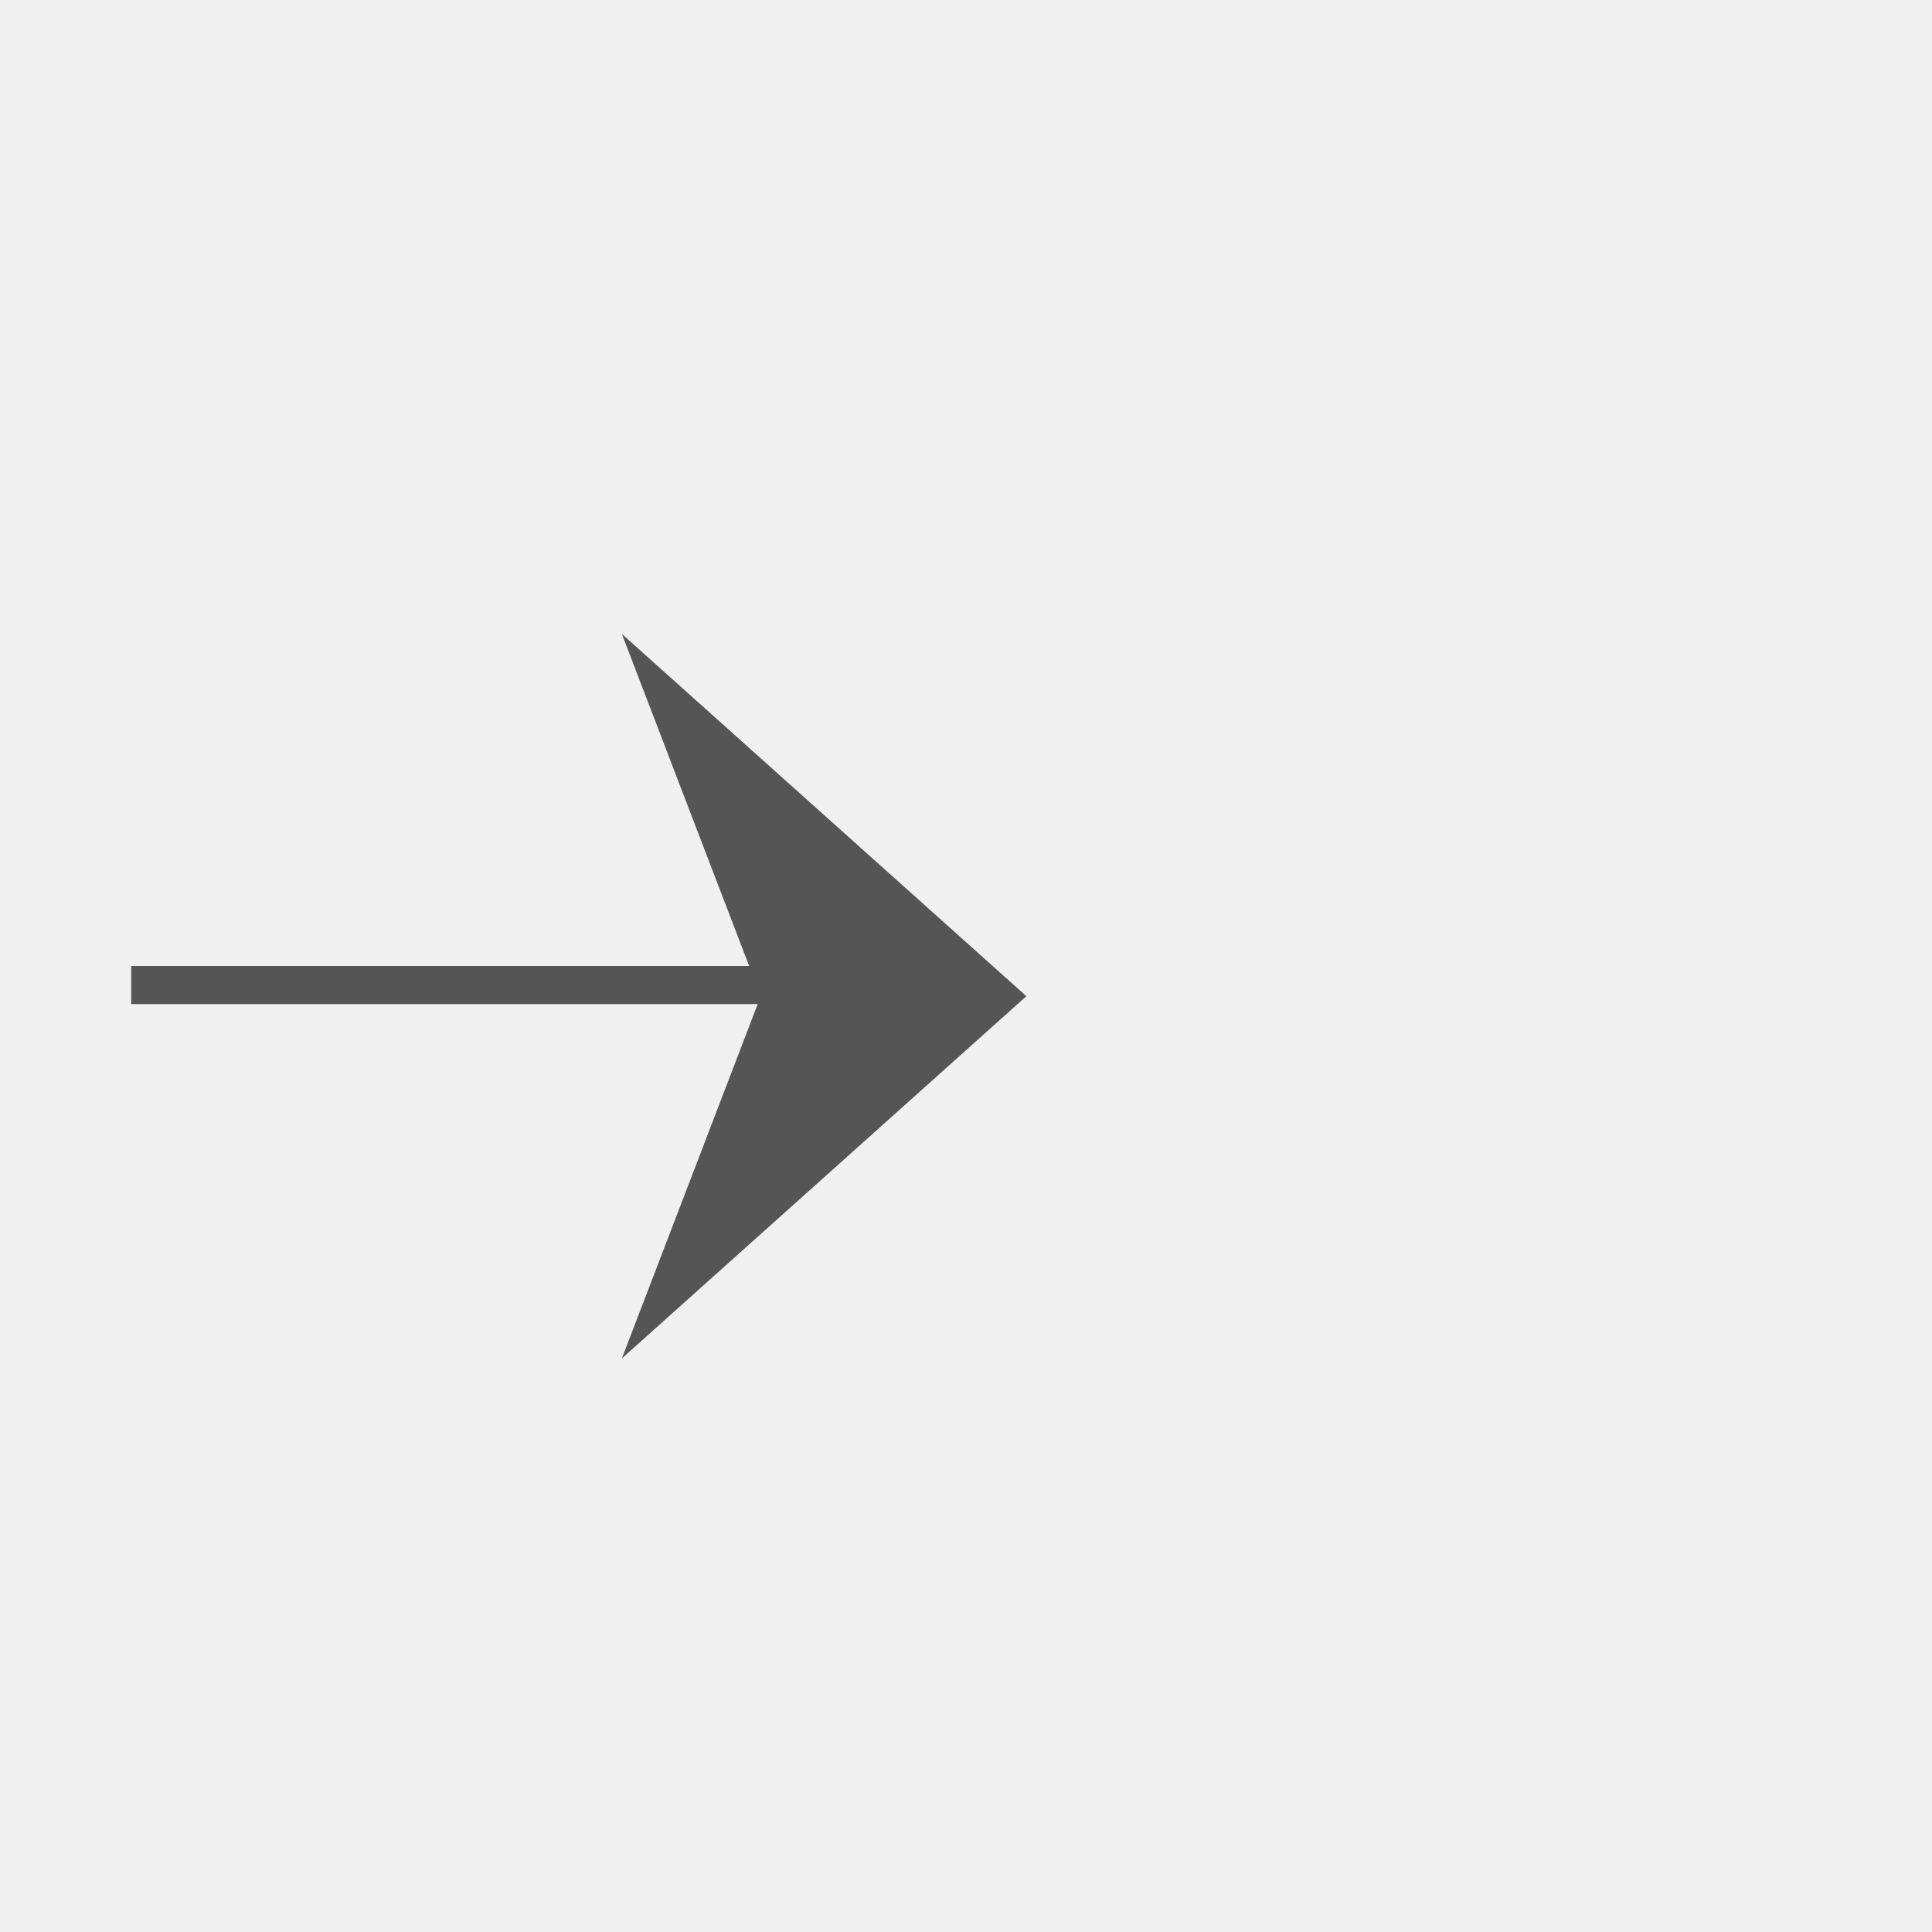
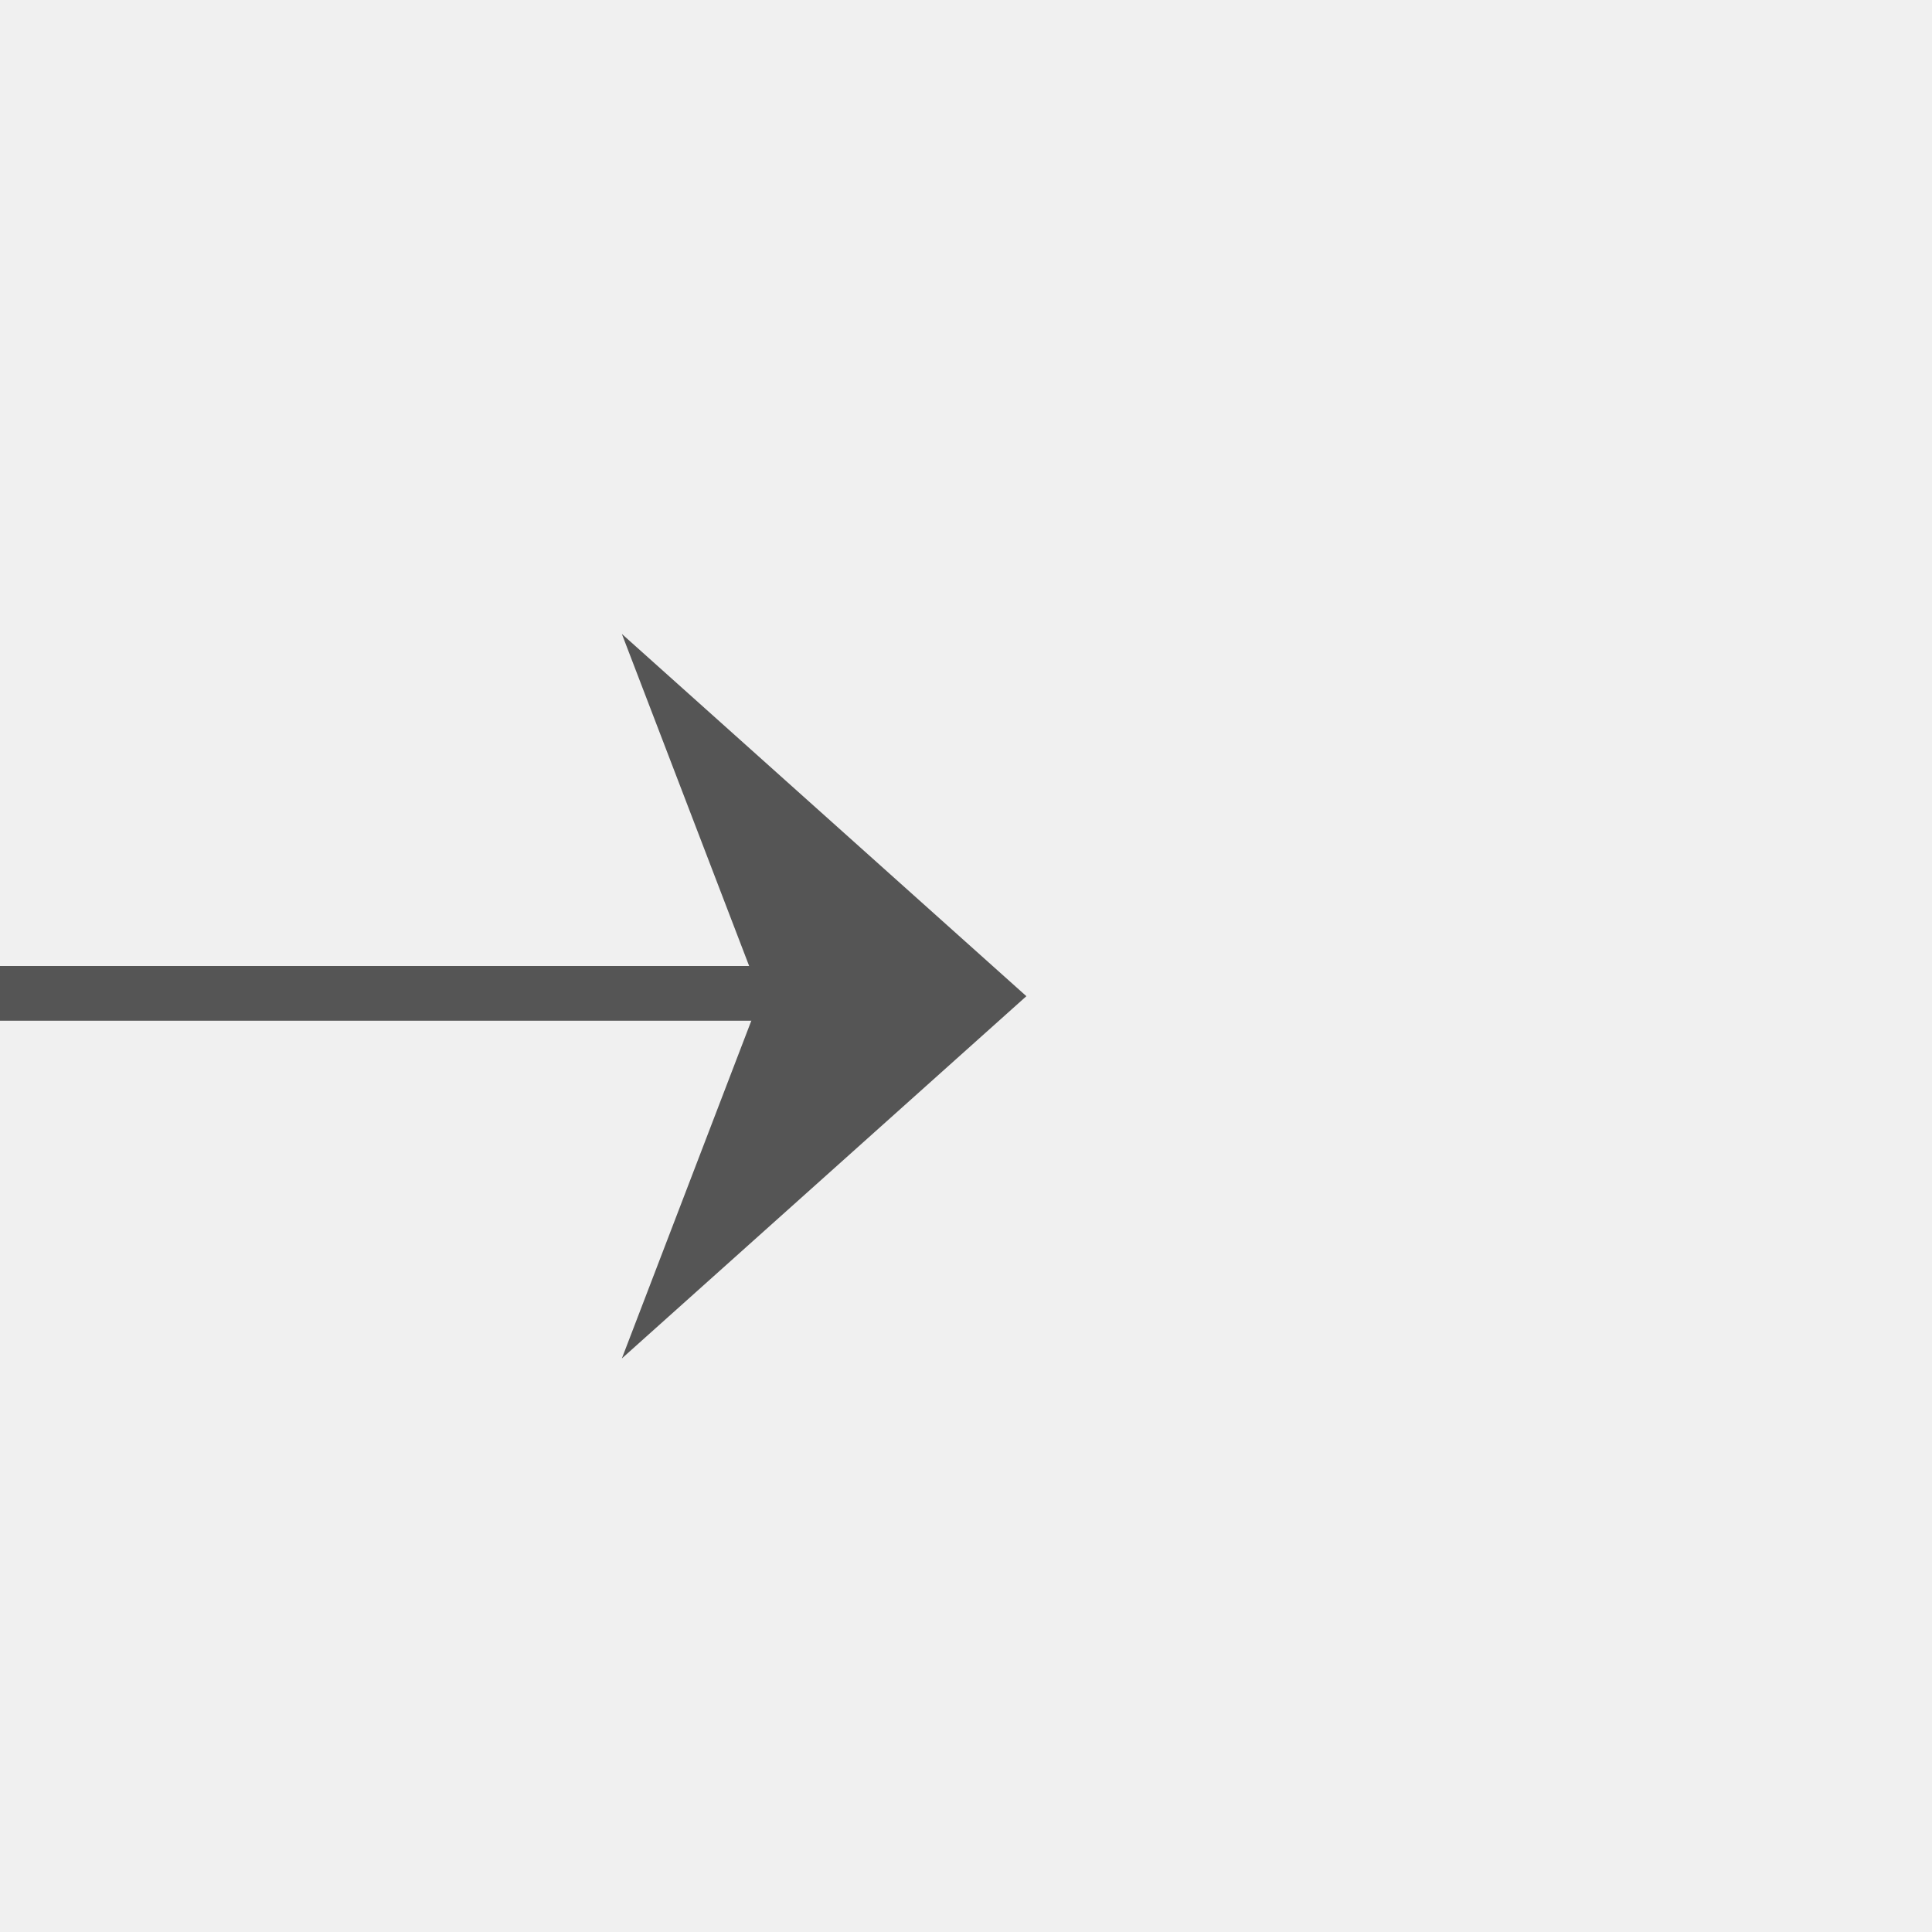
- <svg xmlns="http://www.w3.org/2000/svg" version="1.1" width="32px" height="32px" preserveAspectRatio="xMinYMid meet" viewBox="930 264  32 30">
+ <svg xmlns="http://www.w3.org/2000/svg" version="1.1" width="32px" height="32px" preserveAspectRatio="xMinYMid meet" viewBox="604 123  32 30">
  <defs>
-     <mask fill="white" id="clip210">
-       <path d="M 901.827 265  L 932.173 265  L 932.173 293  L 901.827 293  Z M 879 263  L 963 263  L 963 295  L 879 295  Z " fill-rule="evenodd" />
+     <mask fill="white" id="clip363">
+       <path d="M 569.197 123  L 598.803 123  L 598.803 151  L 569.197 151  Z M 539 122  L 637 122  L 637 154  L 539 154  Z " fill-rule="evenodd" />
    </mask>
  </defs>
-   <path d="M 889 278.5  L 916.5 278.5  A 0.5 0.5 0 0 1 917.5 279 A 0.5 0.5 0 0 0 918 279.5 L 946 279.5  " stroke-width="1" stroke="#555555" fill="none" mask="url(#clip210)" />
-   <path d="M 891 275.5  A 3 3 0 0 0 888 278.5 A 3 3 0 0 0 891 281.5 A 3 3 0 0 0 894 278.5 A 3 3 0 0 0 891 275.5 Z M 940.3 285.5  L 947 279.5  L 940.3 273.5  L 942.6 279.5  L 940.3 285.5  Z " fill-rule="nonzero" fill="#555555" stroke="none" mask="url(#clip210)" />
+   <path d="M 549 134.5  L 582 134.5  A 2 2 0 0 1 584.5 136.5 A 2 2 0 0 0 586.5 138.5 L 620 138.5  " stroke-width="1" stroke="#555555" fill="none" mask="url(#clip363)" />
+   <path d="M 551 131.5  A 3 3 0 0 0 548 134.5 A 3 3 0 0 0 551 137.5 A 3 3 0 0 0 554 134.5 A 3 3 0 0 0 551 131.5 Z M 614.3 144.5  L 621 138.5  L 614.3 132.5  L 616.6 138.5  L 614.3 144.5  Z " fill-rule="nonzero" fill="#555555" stroke="none" mask="url(#clip363)" />
</svg>
